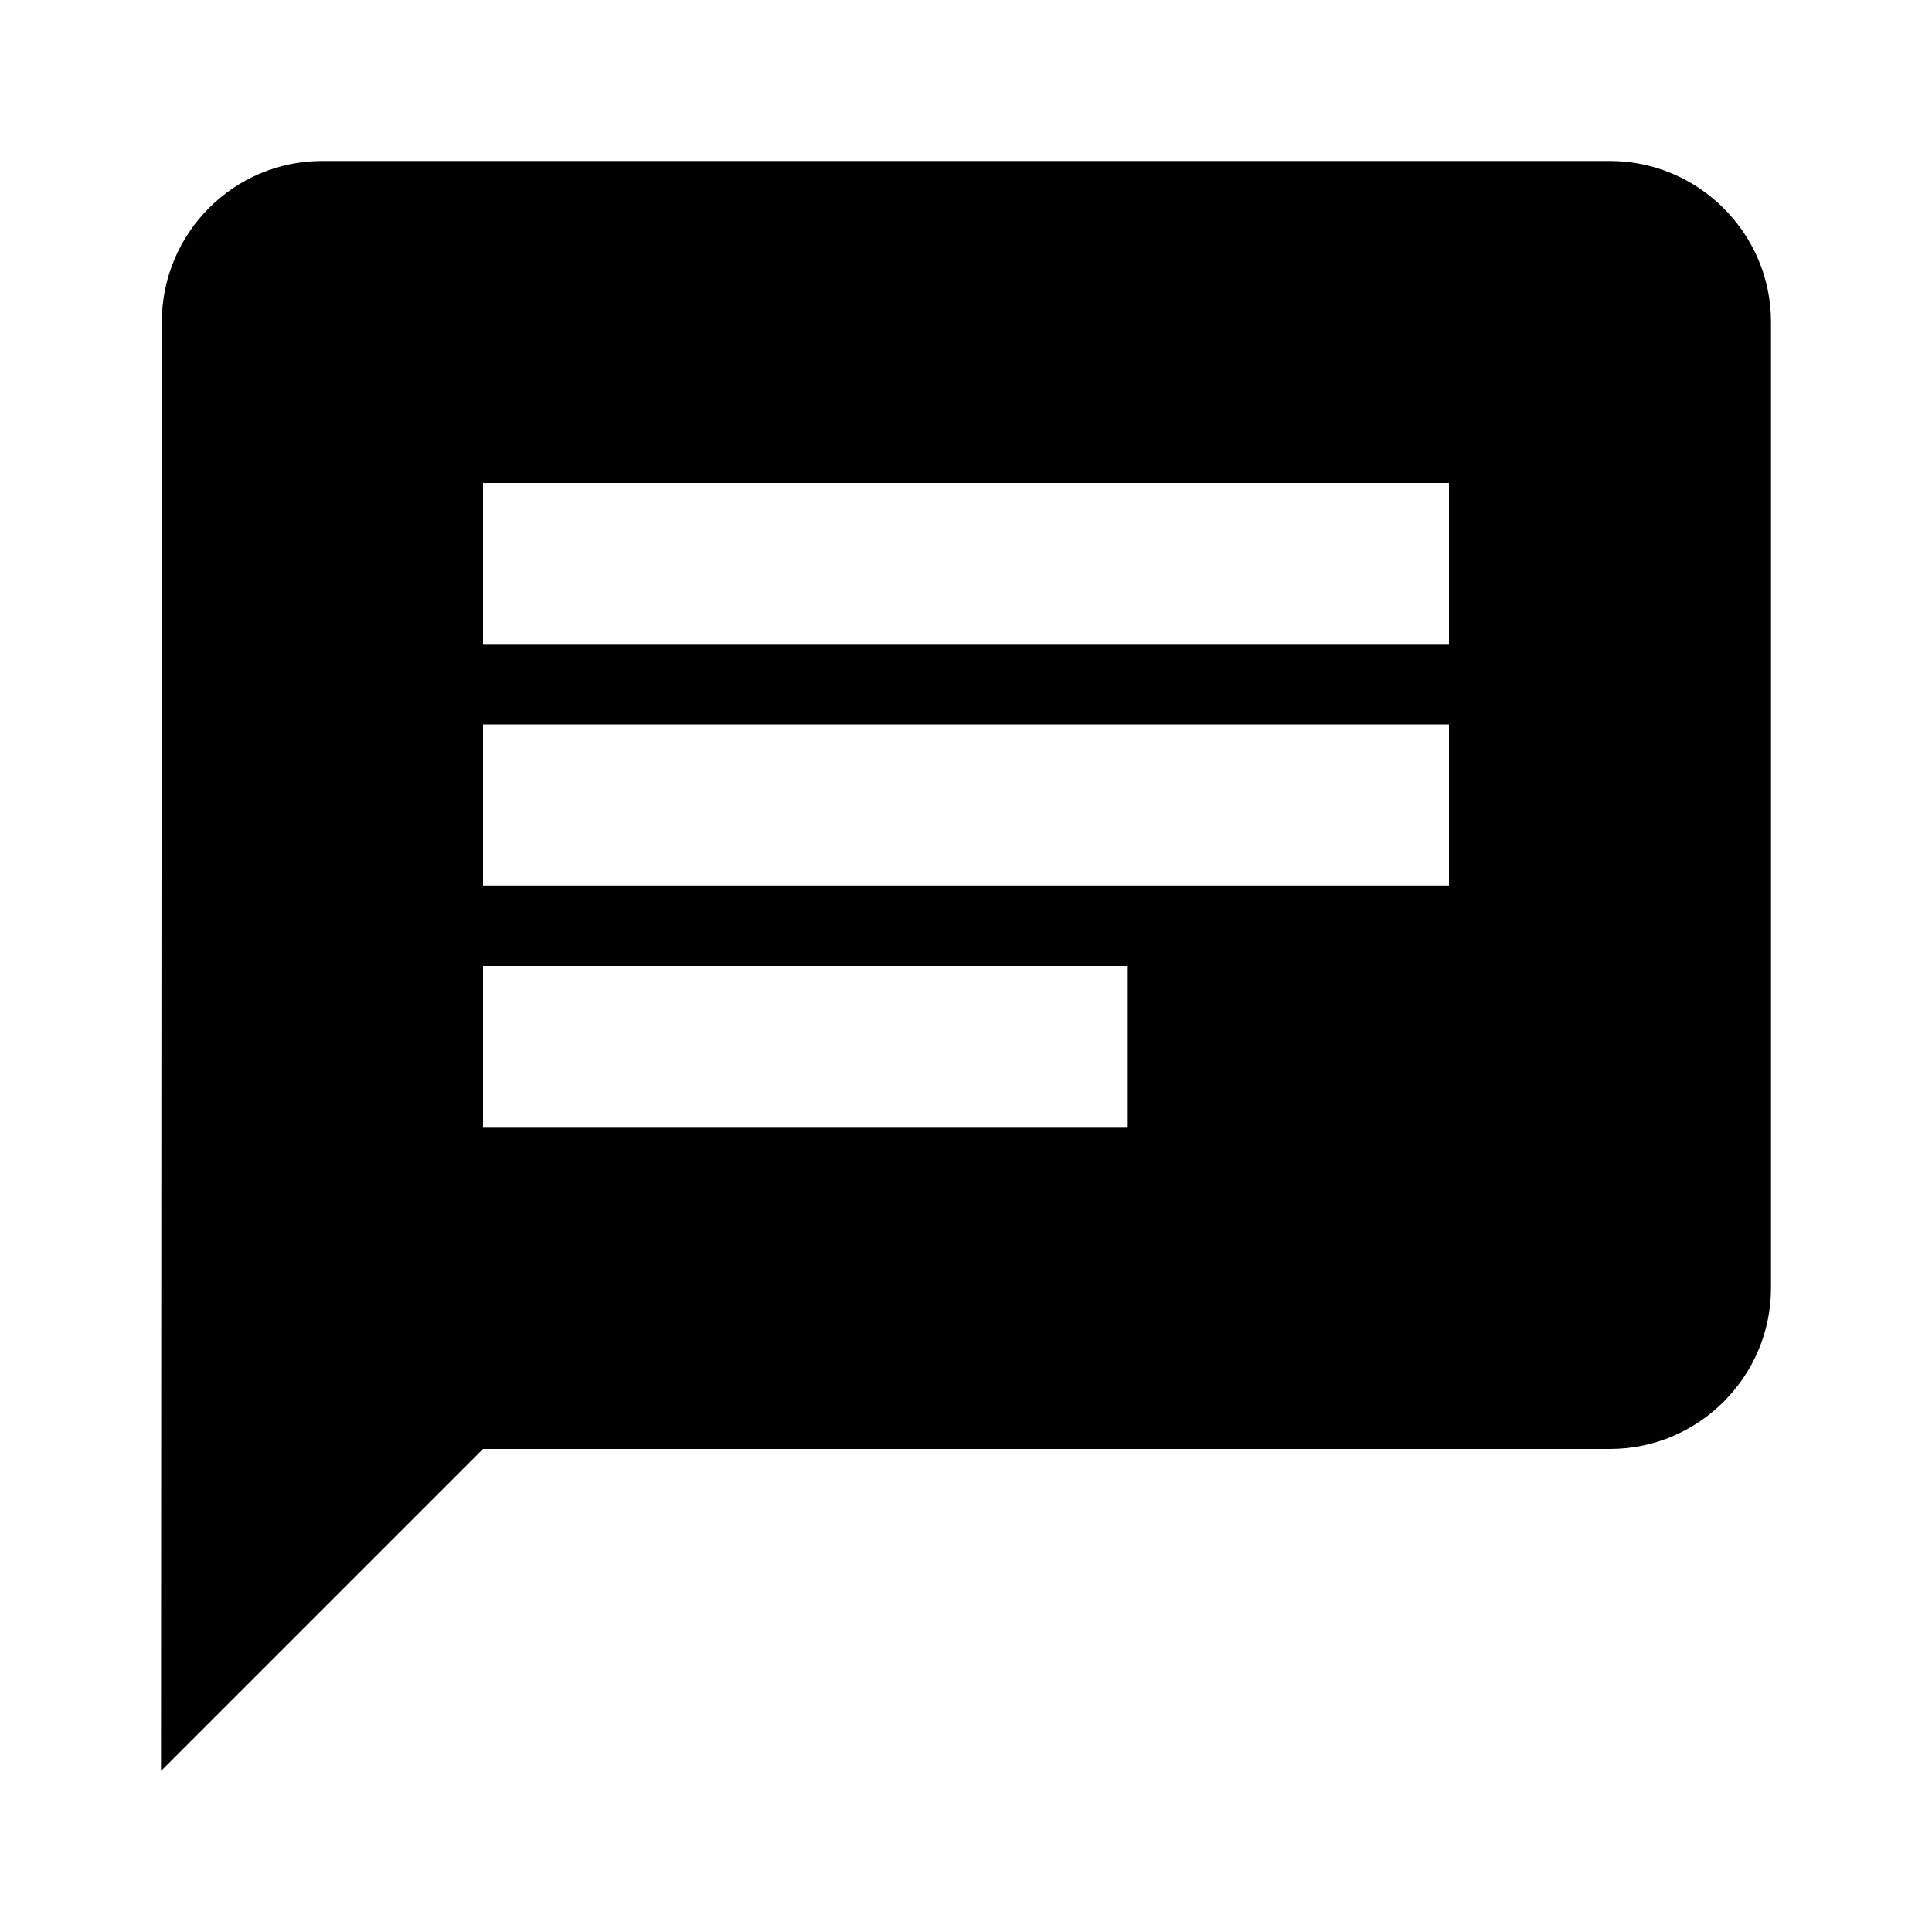
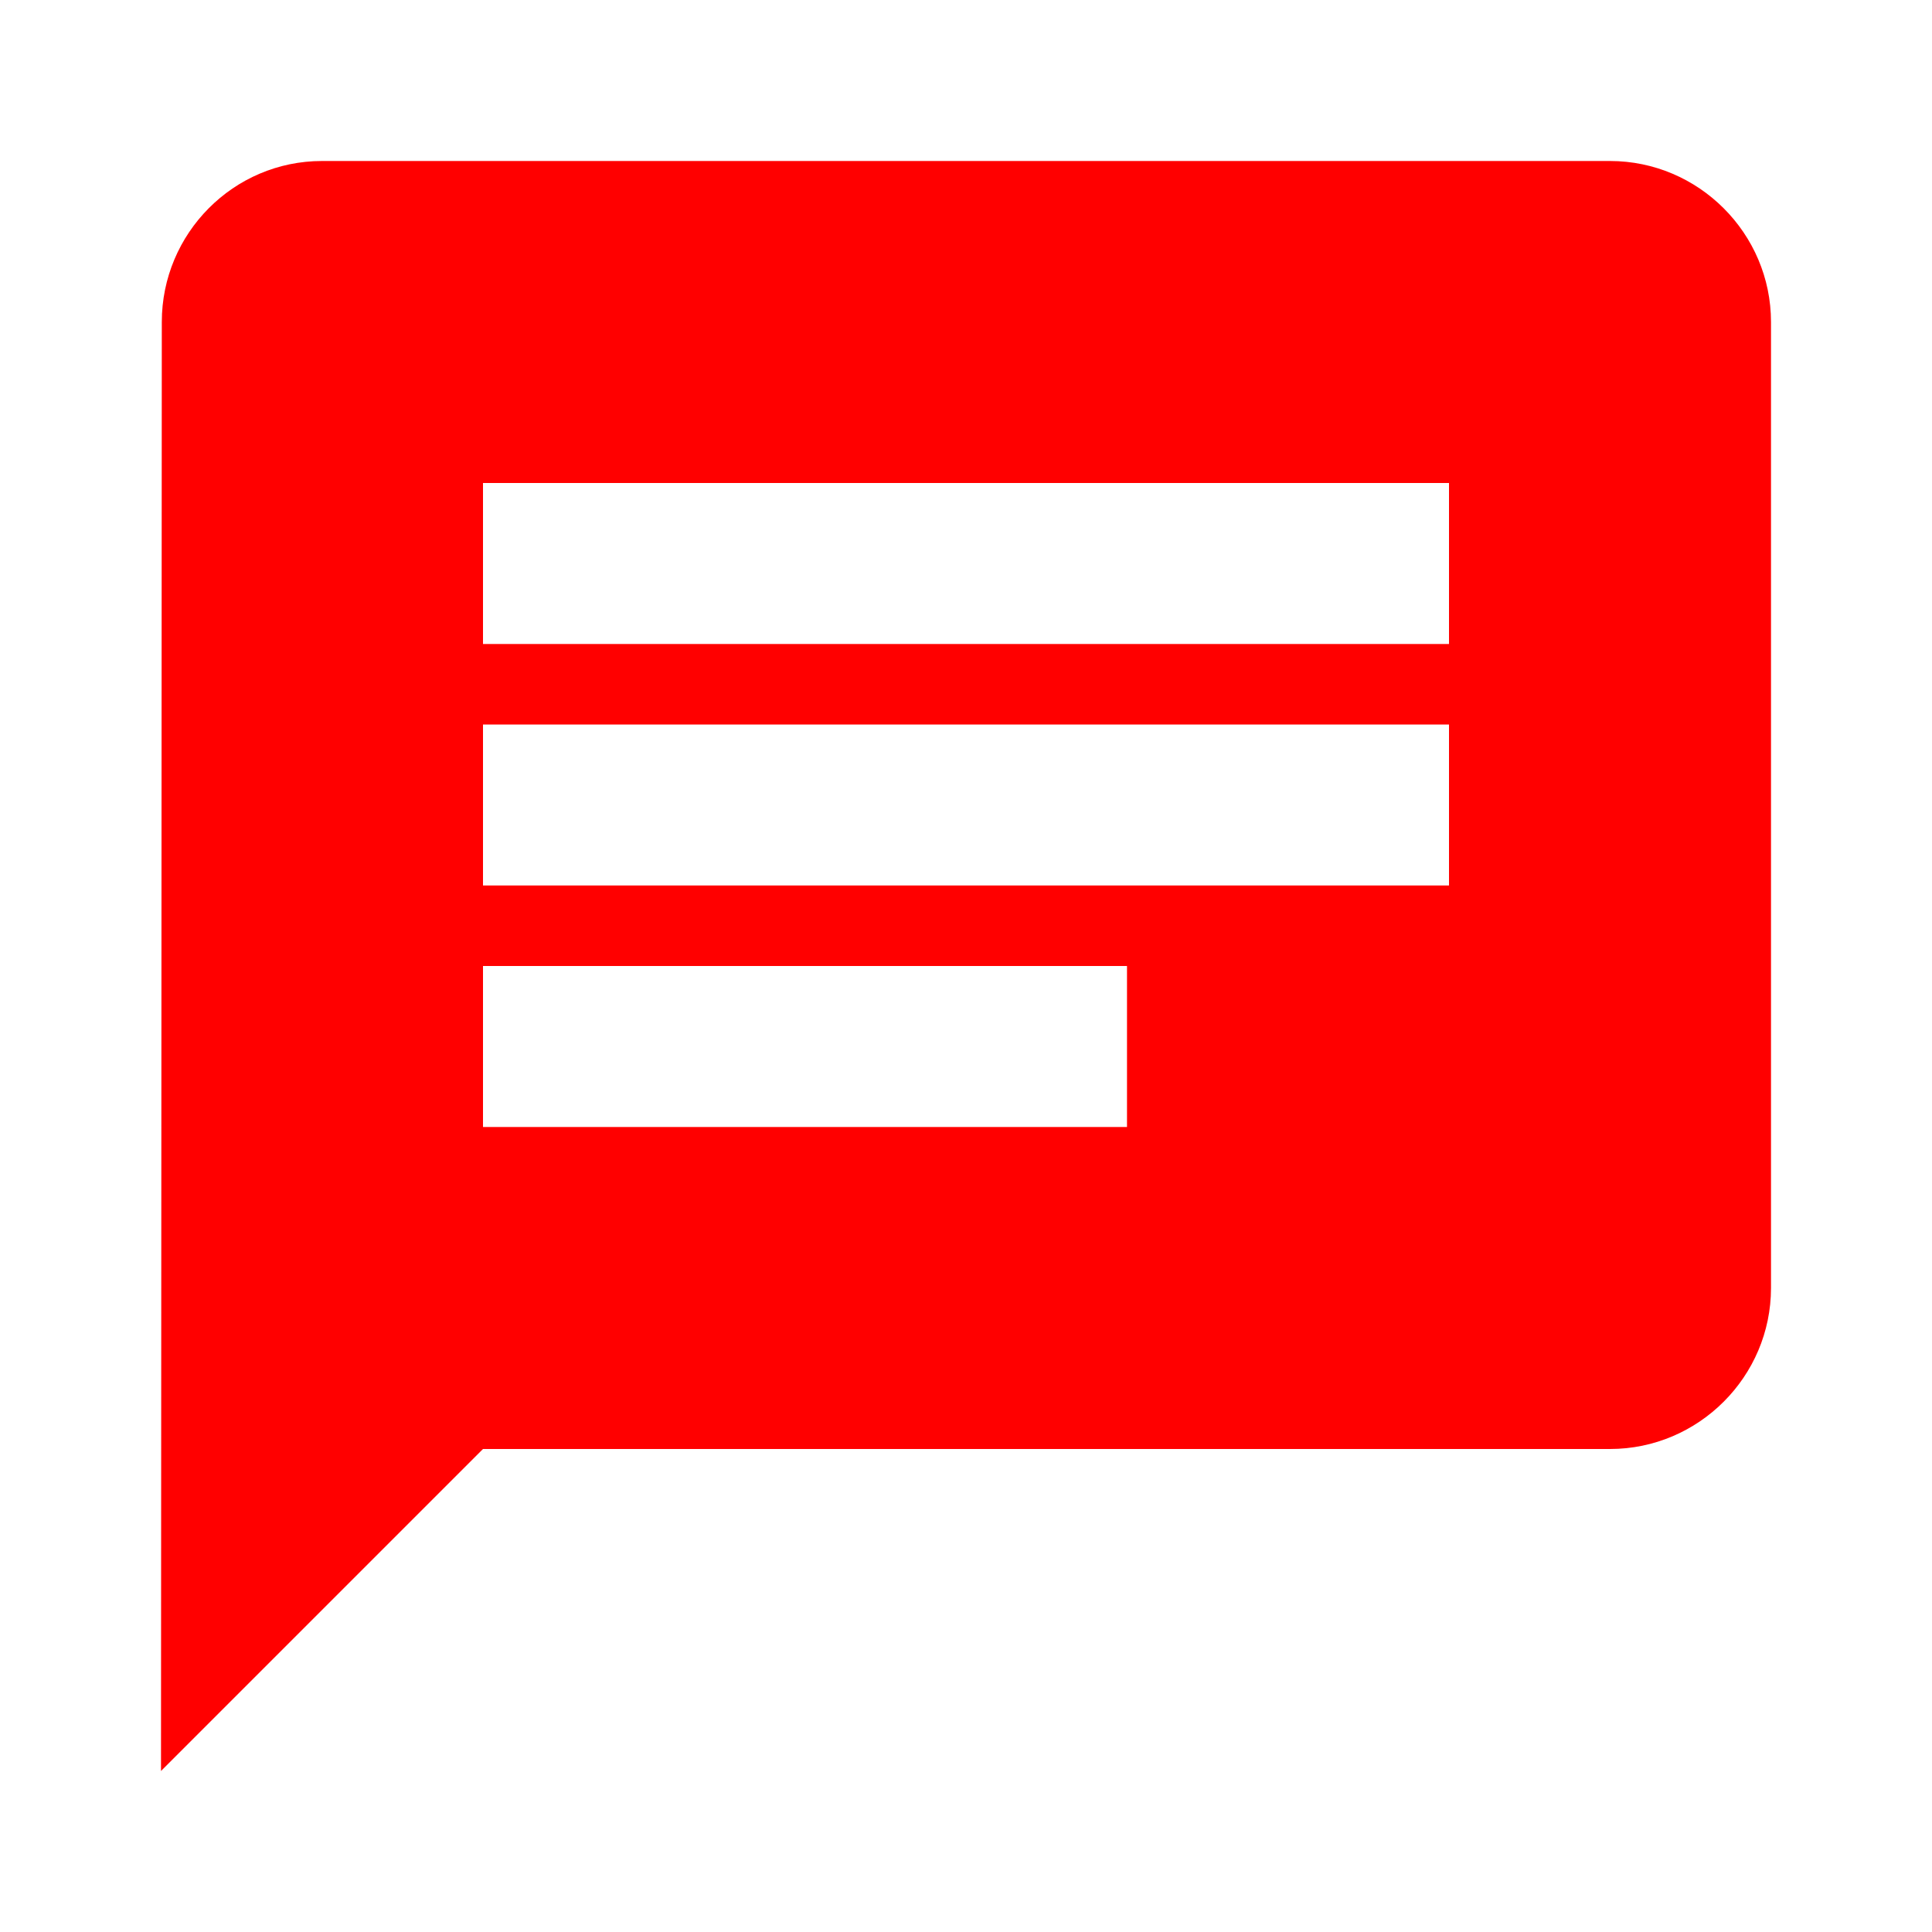
<svg xmlns="http://www.w3.org/2000/svg" width="24" height="24" viewBox="0 0 24 24">
-   <path d="M20 2H4c-1.1 0-1.99.9-1.99 2L2 22l4-4h14c1.1 0 2-.9 2-2V4c0-1.1-.9-2-2-2zM6 9h12v2H6V9zm8 5H6v-2h8v2zm4-6H6V6h12v2z" />
+   <path d="M20 2H4c-1.1 0-1.99.9-1.99 2L2 22l4-4h14c1.1 0 2-.9 2-2V4c0-1.1-.9-2-2-2zM6 9h12v2H6V9zm8 5H6v-2h8v2zm4-6H6V6h12v2z" fill="red" />
  <path d="M0 0h24v24H0z" fill="none" />
</svg>
